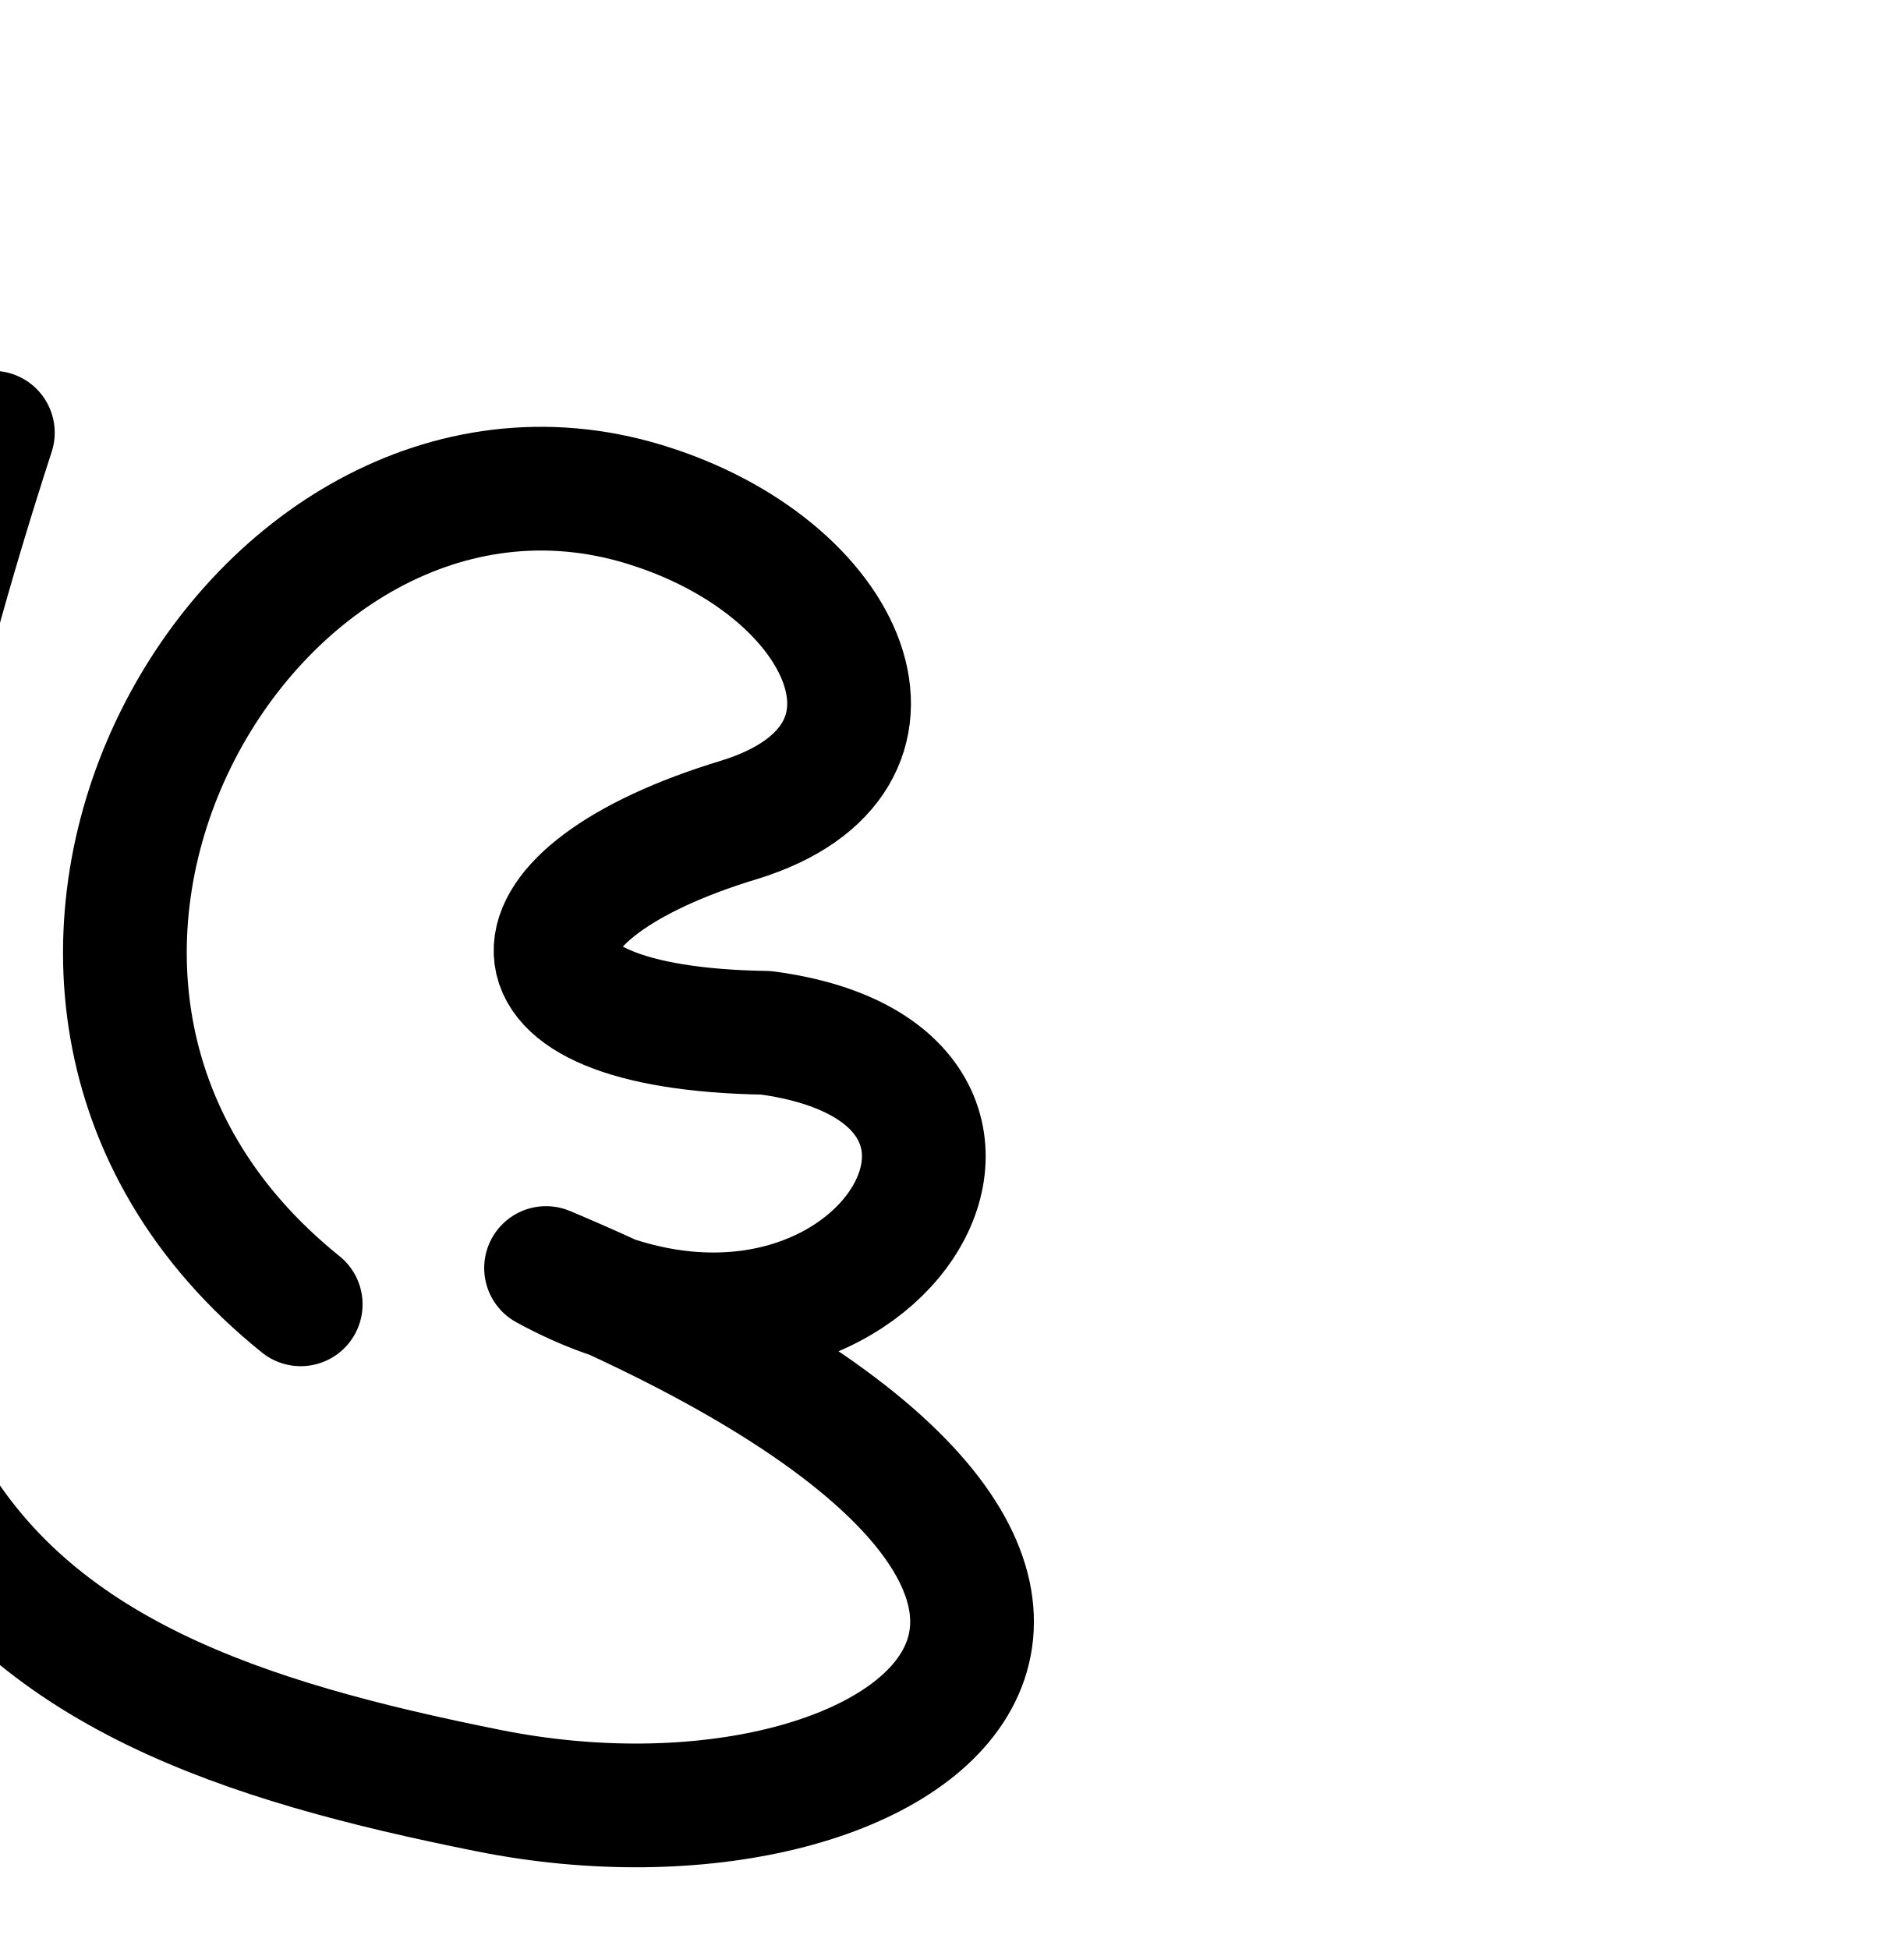
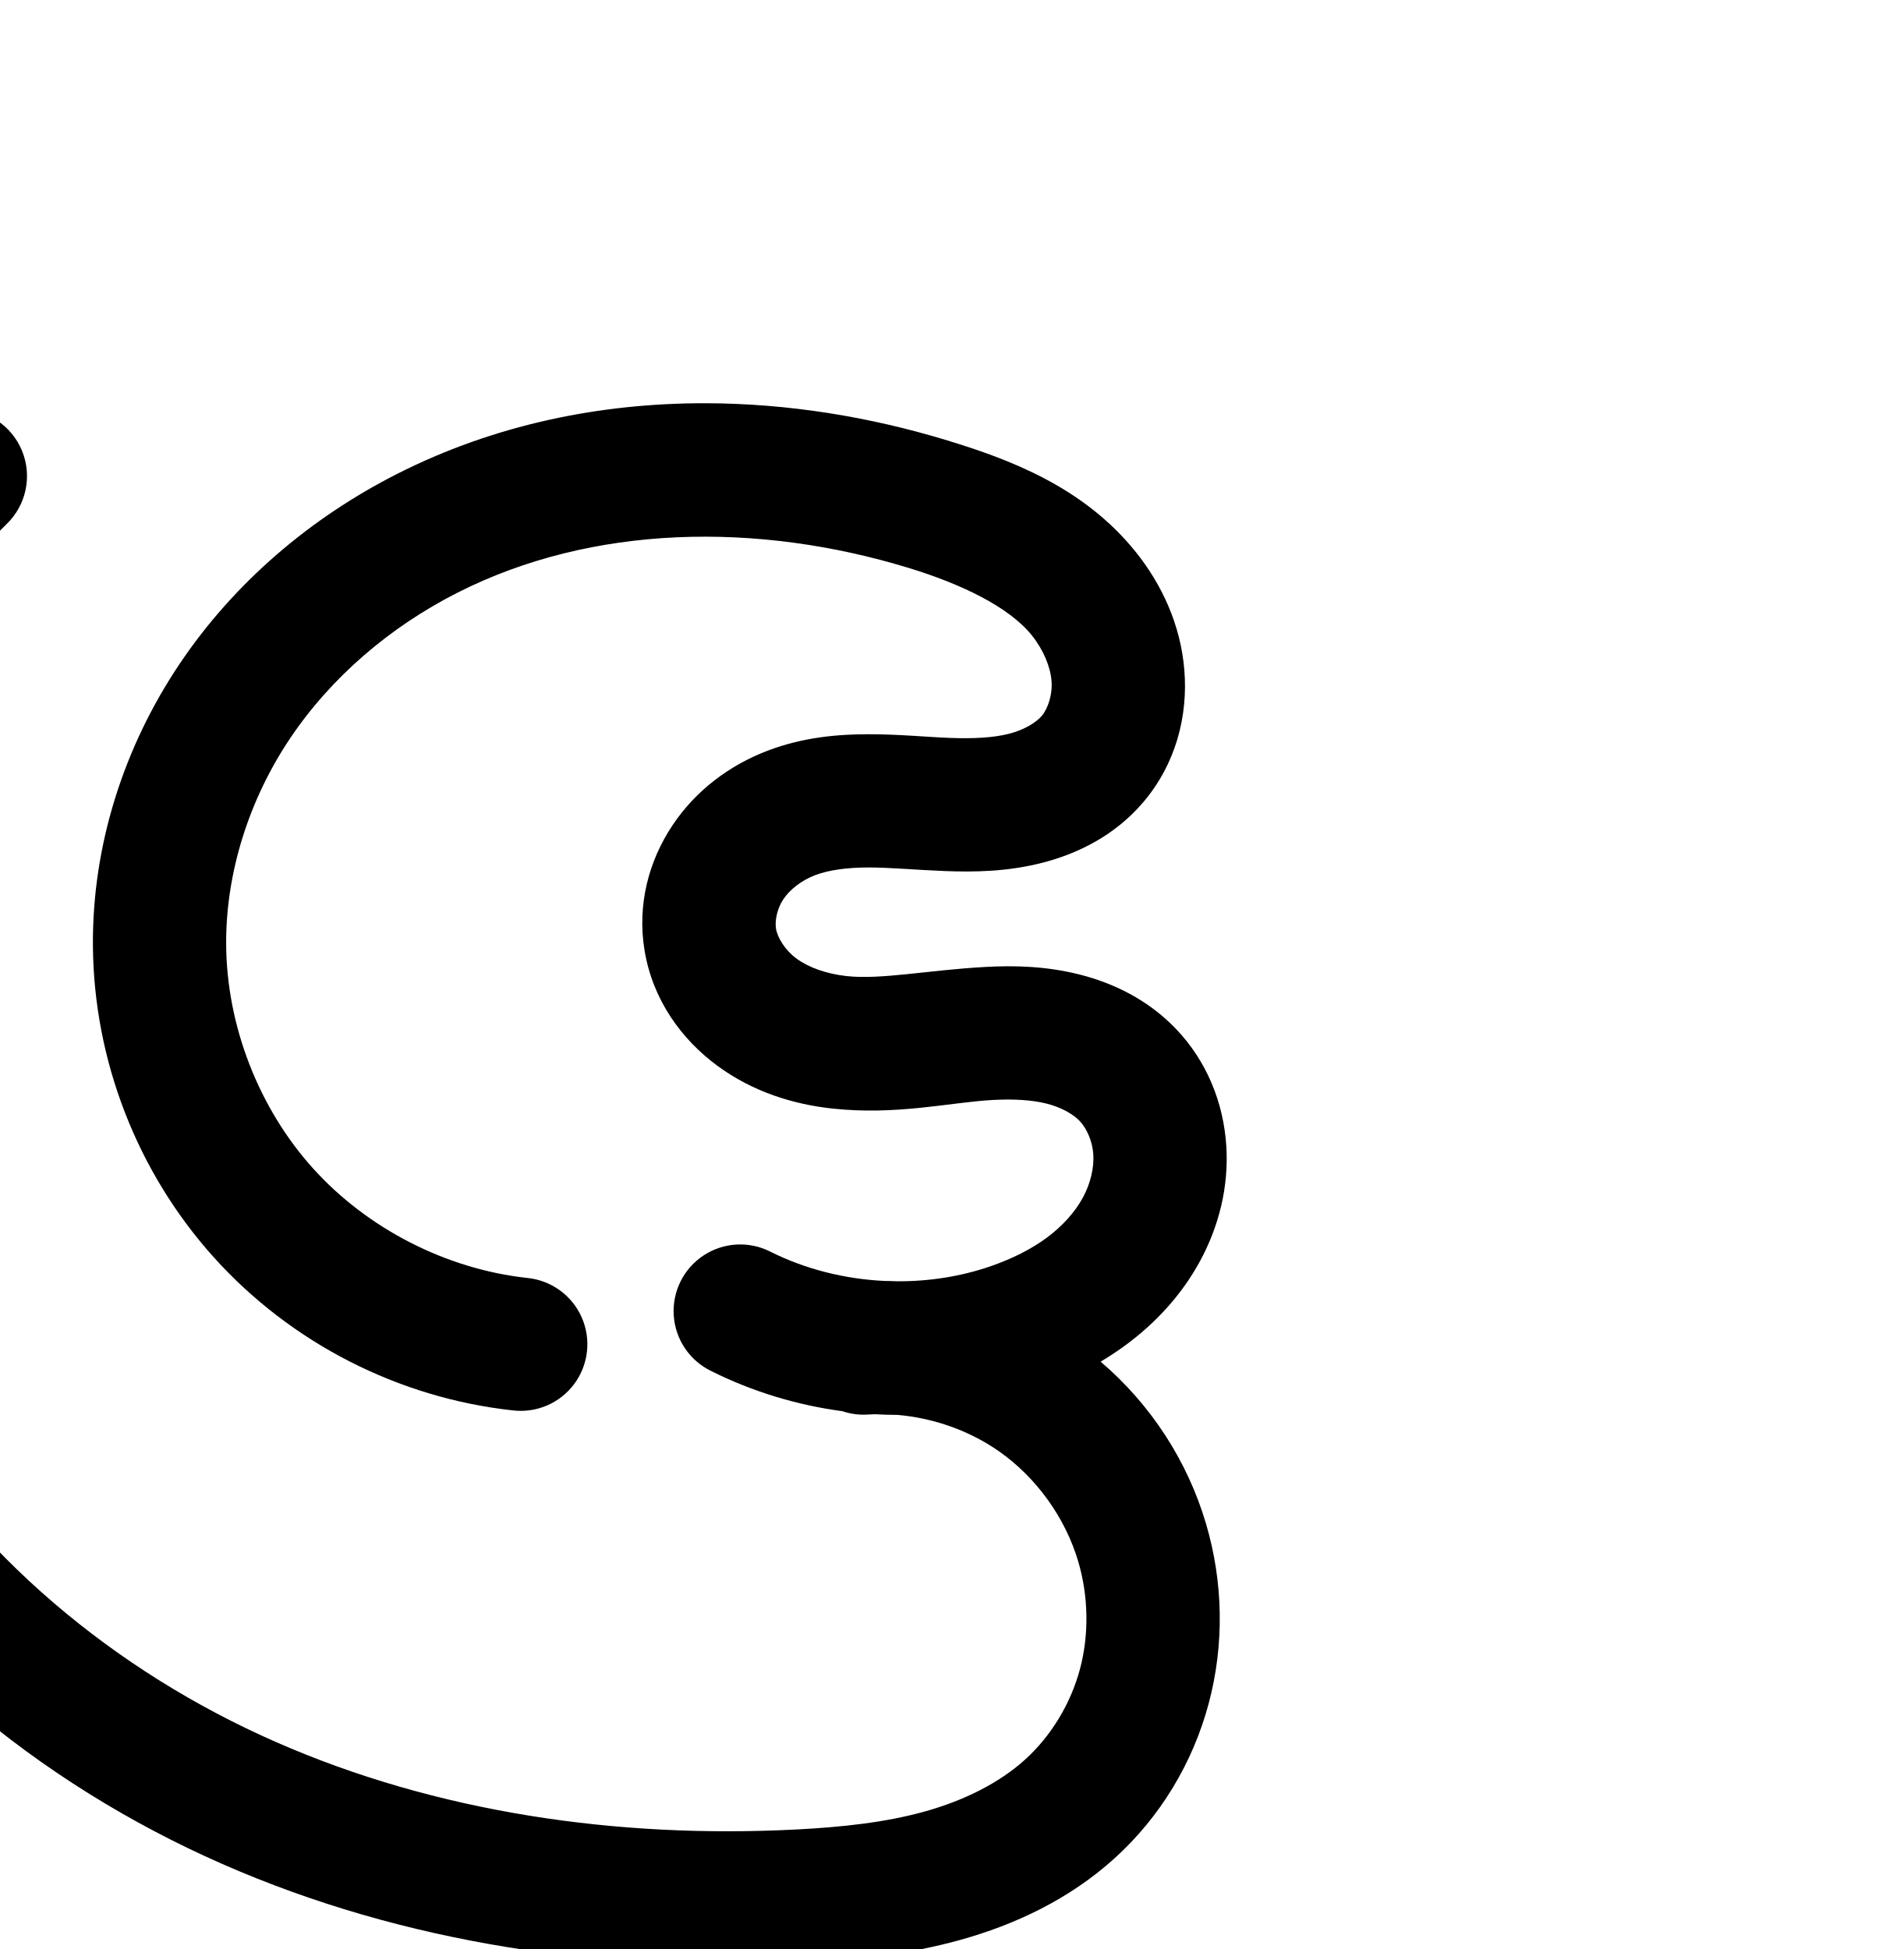
<svg xmlns="http://www.w3.org/2000/svg" width="2000" height="2048" id="svg2992" version="1.1">
-   <defs id="defs5498" />
+   <defs id="defs5498">
+     </defs>
  <g id="layer1" transform="translate(0,1048)">
    <g id="layer1-6" transform="translate(-101.7566,-5.427937)">
-       <path id="path3834-1" d="M 417.7,328 C 0,-8 364.833,-638.448 778.409,-512.741 994.814,-446.964 1082.923,-243.834 878.192,-181.016 624,-104 609.075,38.157 906.464,42.686 1248,88 1008,472 675.488,289.864 1464.332,621.722 1058.492,927.694 615.312,839.058 97.799,735.555 -274.738,550.348 94.252,-587.917" style="fill:none;stroke:#000000;stroke-width:130;stroke-linecap:round;stroke-linejoin:round;stroke-miterlimit:4;stroke-dasharray:none;stroke-opacity:1" />
+       <path style="color:#000000;font-style:normal;font-variant:normal;font-weight:normal;font-stretch:normal;font-size:medium;line-height:normal;font-family:sans-serif;text-indent:0;text-align:start;text-decoration:none;text-decoration-line:none;text-decoration-style:solid;text-decoration-color:#000000;letter-spacing:normal;word-spacing:normal;text-transform:none;direction:ltr;block-progression:tb;writing-mode:lr-tb;baseline-shift:baseline;text-anchor:start;clip-rule:nonzero;display:inline;overflow:visible;visibility:visible;opacity:1;isolation:auto;mix-blend-mode:normal;color-interpolation:sRGB;color-interpolation-filters:linearRGB;solid-color:#000000;solid-opacity:1;fill:#000000;fill-opacity:1;fill-rule:evenodd;stroke:none;stroke-width:140;stroke-linecap:round;stroke-linejoin:round;stroke-miterlimit:4;stroke-dasharray:none;stroke-dashoffset:0;stroke-opacity:1;color-rendering:auto;image-rendering:auto;shape-rendering:auto;text-rendering:auto;enable-background:accumulate" d="M 740.98 423.723 C 630.061 423.563 519.122 446.311 417.25 497.975 C 326.478 544.009 246.047 612.033 188.328 698.184 C 130.478 784.531 96.933 887.556 97.619 993.381 C 98.402 1114.091 144.179 1232.012 225.047 1321.633 C 305.915 1411.254 418.528 1468.865 538.523 1482.006 A 70.007 70.007 0 1 0 553.764 1342.838 C 468.934 1333.548 386.157 1291.201 328.988 1227.844 C 271.819 1164.487 238.17 1077.808 237.617 992.473 C 237.129 917.184 261.676 840.231 304.637 776.109 C 347.729 711.791 409.812 658.721 480.572 622.836 C 622.532 550.843 795.519 548.199 954.623 596.746 C 1010.127 613.682 1060.155 637.752 1084.088 667.59 C 1096.241 682.741 1103.57 700.415 1104.816 715.451 C 1105.994 729.659 1101.101 744.568 1094.543 752.25 C 1088.542 759.28 1076.099 766.965 1060.178 771.029 C 1043.638 775.251 1022.513 776.325 997.941 775.391 C 973.284 774.453 944.882 771.521 912.596 771.533 C 880.149 771.546 843.606 774.644 806.328 788.895 C 767.349 803.795 731.735 829.712 706.779 866.92 C 681.502 904.608 669.328 950.927 677.201 998.645 C 685.754 1050.48 715.784 1092.006 753.85 1120 C 791.157 1147.436 833.567 1160.367 874.078 1164.809 C 941.894 1172.244 998.22 1158.343 1042.547 1155.881 C 1064.607 1154.656 1084.072 1155.734 1099.764 1159.697 C 1115.016 1163.549 1127.421 1170.663 1134.35 1177.898 C 1141.82 1185.7 1147.809 1199.225 1148.709 1212.848 C 1149.64 1226.939 1145.804 1243.707 1137.629 1258.666 C 1129.31 1273.889 1116.103 1288.554 1099.748 1300.633 C 1083.259 1312.811 1063.194 1322.814 1040.961 1330.51 C 1009.63 1341.354 975.987 1346.576 942.287 1346.363 C 937.828 1346.153 933.361 1346.034 928.889 1345.992 C 887.457 1343.955 846.392 1333.709 809.896 1315.488 A 70.007 70.007 0 1 0 747.359 1440.744 C 790.785 1462.425 837.381 1476.502 884.943 1482.852 A 70.007 70.007 0 0 0 912.473 1486.363 C 914.687 1486.227 916.907 1486.141 919.131 1486.078 C 927.014 1486.514 934.909 1486.74 942.807 1486.754 C 980.873 1489.981 1018.708 1503.364 1049.658 1525.049 C 1088.85 1552.508 1119.315 1594.88 1132.865 1640.775 A 70.007 70.007 0 0 0 1132.865 1640.777 C 1143.676 1677.393 1144.377 1717.598 1134.678 1753.912 C 1124.998 1790.153 1104.399 1824.201 1077.014 1848.967 C 1049.554 1873.799 1012.471 1892.152 971.508 1903.553 C 930.278 1915.028 884.572 1919.967 836.199 1922.443 C 648.302 1932.063 458.36 1904.539 289.516 1830.33 C 121.081 1756.301 -27.032 1633.308 -117.766 1477.416 C -201.878 1332.9 -236.638 1158.531 -214.371 992.809 C -192.104 827.086 -112.551 668.077 6.725 550.889 A 70.007 70.007 0 0 0 -43.088 430.27 A 70.007 70.007 0 0 0 -91.393 451.023 C -233.426 590.571 -326.61 776.822 -353.125 974.164 C -379.64 1171.507 -338.925 1375.75 -238.764 1547.84 C -130.97 1733.043 40.313 1873.726 233.186 1958.496 C 425.648 2043.086 637.107 2072.82 843.357 2062.26 C 896.4 2059.544 952.448 2054.178 1009.047 2038.426 C 1065.913 2022.599 1123.059 1996.084 1170.918 1952.805 C 1219.158 1909.18 1253.304 1852.305 1269.936 1790.037 C 1286.547 1727.841 1285.198 1662.309 1267.137 1601.135 C 1247.541 1534.762 1208.794 1475.474 1156.387 1430.834 C 1165.397 1425.474 1174.266 1419.642 1182.92 1413.25 C 1213.434 1390.714 1240.86 1361.709 1260.482 1325.803 C 1280.249 1289.633 1291.315 1247.665 1288.404 1203.617 C 1285.463 1159.101 1268.294 1115.352 1235.467 1081.07 C 1206.08 1050.382 1169.701 1032.964 1134.045 1023.959 C 1098.828 1015.065 1065.15 1014.409 1034.783 1016.096 C 974.257 1019.458 925.912 1029.653 889.338 1025.643 C 868.178 1023.322 849.464 1016.534 836.791 1007.215 C 824.876 998.453 816.881 985.231 815.334 975.854 C 813.932 967.357 816.593 954.533 823.051 944.904 C 829.831 934.795 842.079 925.107 856.318 919.664 C 870.574 914.214 889.926 911.542 912.65 911.533 C 935.535 911.524 962.145 914.13 992.619 915.289 C 1023.179 916.451 1057.886 916.103 1094.803 906.68 C 1132.339 897.099 1171.204 878.079 1201.023 843.148 C 1235.35 802.938 1248.362 752.431 1244.338 703.885 C 1240.382 656.167 1220.546 613.962 1193.299 579.992 C 1138.433 511.59 1060.434 482.66 995.482 462.842 C 913.511 437.83 827.251 423.847 740.98 423.723 z " transform="translate(101.7566,-1042.572)" id="path4138-3-8" />
+       <path style="fill:none;fill-rule:evenodd;stroke:#000000;stroke-width:140;stroke-linecap:round;stroke-linejoin:round;stroke-miterlimit:4;stroke-dasharray:none;stroke-opacity:1" d="m 697.042,2242.969 c -102.412,-11.215 -200.107,-61.196 -269.126,-137.685 -69.018,-76.489 -108.731,-178.789 -109.399,-281.811 -0.587,-90.557 28.459,-180.546 78.865,-255.78 50.405,-75.234 121.661,-135.782 202.428,-176.741 161.533,-81.92 352.909,-83.47 526.142,-30.612 60.228,18.377 124.241,44.877 163.641,93.997 19.7,24.56 33.282,54.5 35.883,85.877 2.601,31.377 -6.351,64.085 -26.793,88.032 -17.91,20.98 -43.565,34.333 -70.293,41.156 -26.728,6.822 -54.644,7.533 -82.209,6.485 -27.566,-1.048 -55.072,-3.817 -82.657,-3.806 -27.585,0.011 -55.532,2.895 -81.299,12.745 -26.609,10.172 -50.541,27.975 -66.409,51.633 -15.868,23.658 -23.285,53.231 -18.647,81.337 5.05,30.607 24.062,57.98 49.053,76.358 24.99,18.378 55.552,28.238 86.388,31.619 52.195,5.723 104.531,-6.326 156.957,-9.238 26.213,-1.456 52.785,-0.588 78.239,5.84 25.454,6.429 49.846,18.694 68.004,37.656 20.149,21.041 31.727,49.678 33.648,78.748 1.921,29.069 -5.53,58.437 -19.5,84.001 -13.971,25.564 -34.288,47.4 -57.722,64.708 -23.434,17.308 -49.947,30.188 -77.477,39.717 -92.46,32.004 -197.692,25.163 -285.23,-18.542" id="path4138-3-8-8" />
+       <path style="fill:none;fill-rule:evenodd;stroke:#000000;stroke-width:140;stroke-linecap:round;stroke-linejoin:round;stroke-miterlimit:4;stroke-dasharray:none;stroke-opacity:1" d="m 1059.075,2247.041 c 63.992,-3.935 129.14,14.437 181.648,51.225 52.507,36.788 92.023,91.747 110.177,153.235 14.436,48.895 15.461,101.764 2.306,151.019 -13.155,49.255 -40.528,94.716 -78.341,128.911 -37.659,34.056 -84.774,56.49 -133.689,70.104 -48.915,13.614 -99.792,18.766 -150.499,21.362 -197.074,10.09 -397.774,-18.539 -578.427,-97.938 C 231.596,2645.559 71.898,2513.721 -27.366,2343.173 c -92.137,-158.303 -129.875,-347.608 -105.484,-529.141 24.391,-181.532 110.759,-354.163 241.414,-482.531" id="path4145-5" />
    </g>
  </g>
</svg>
